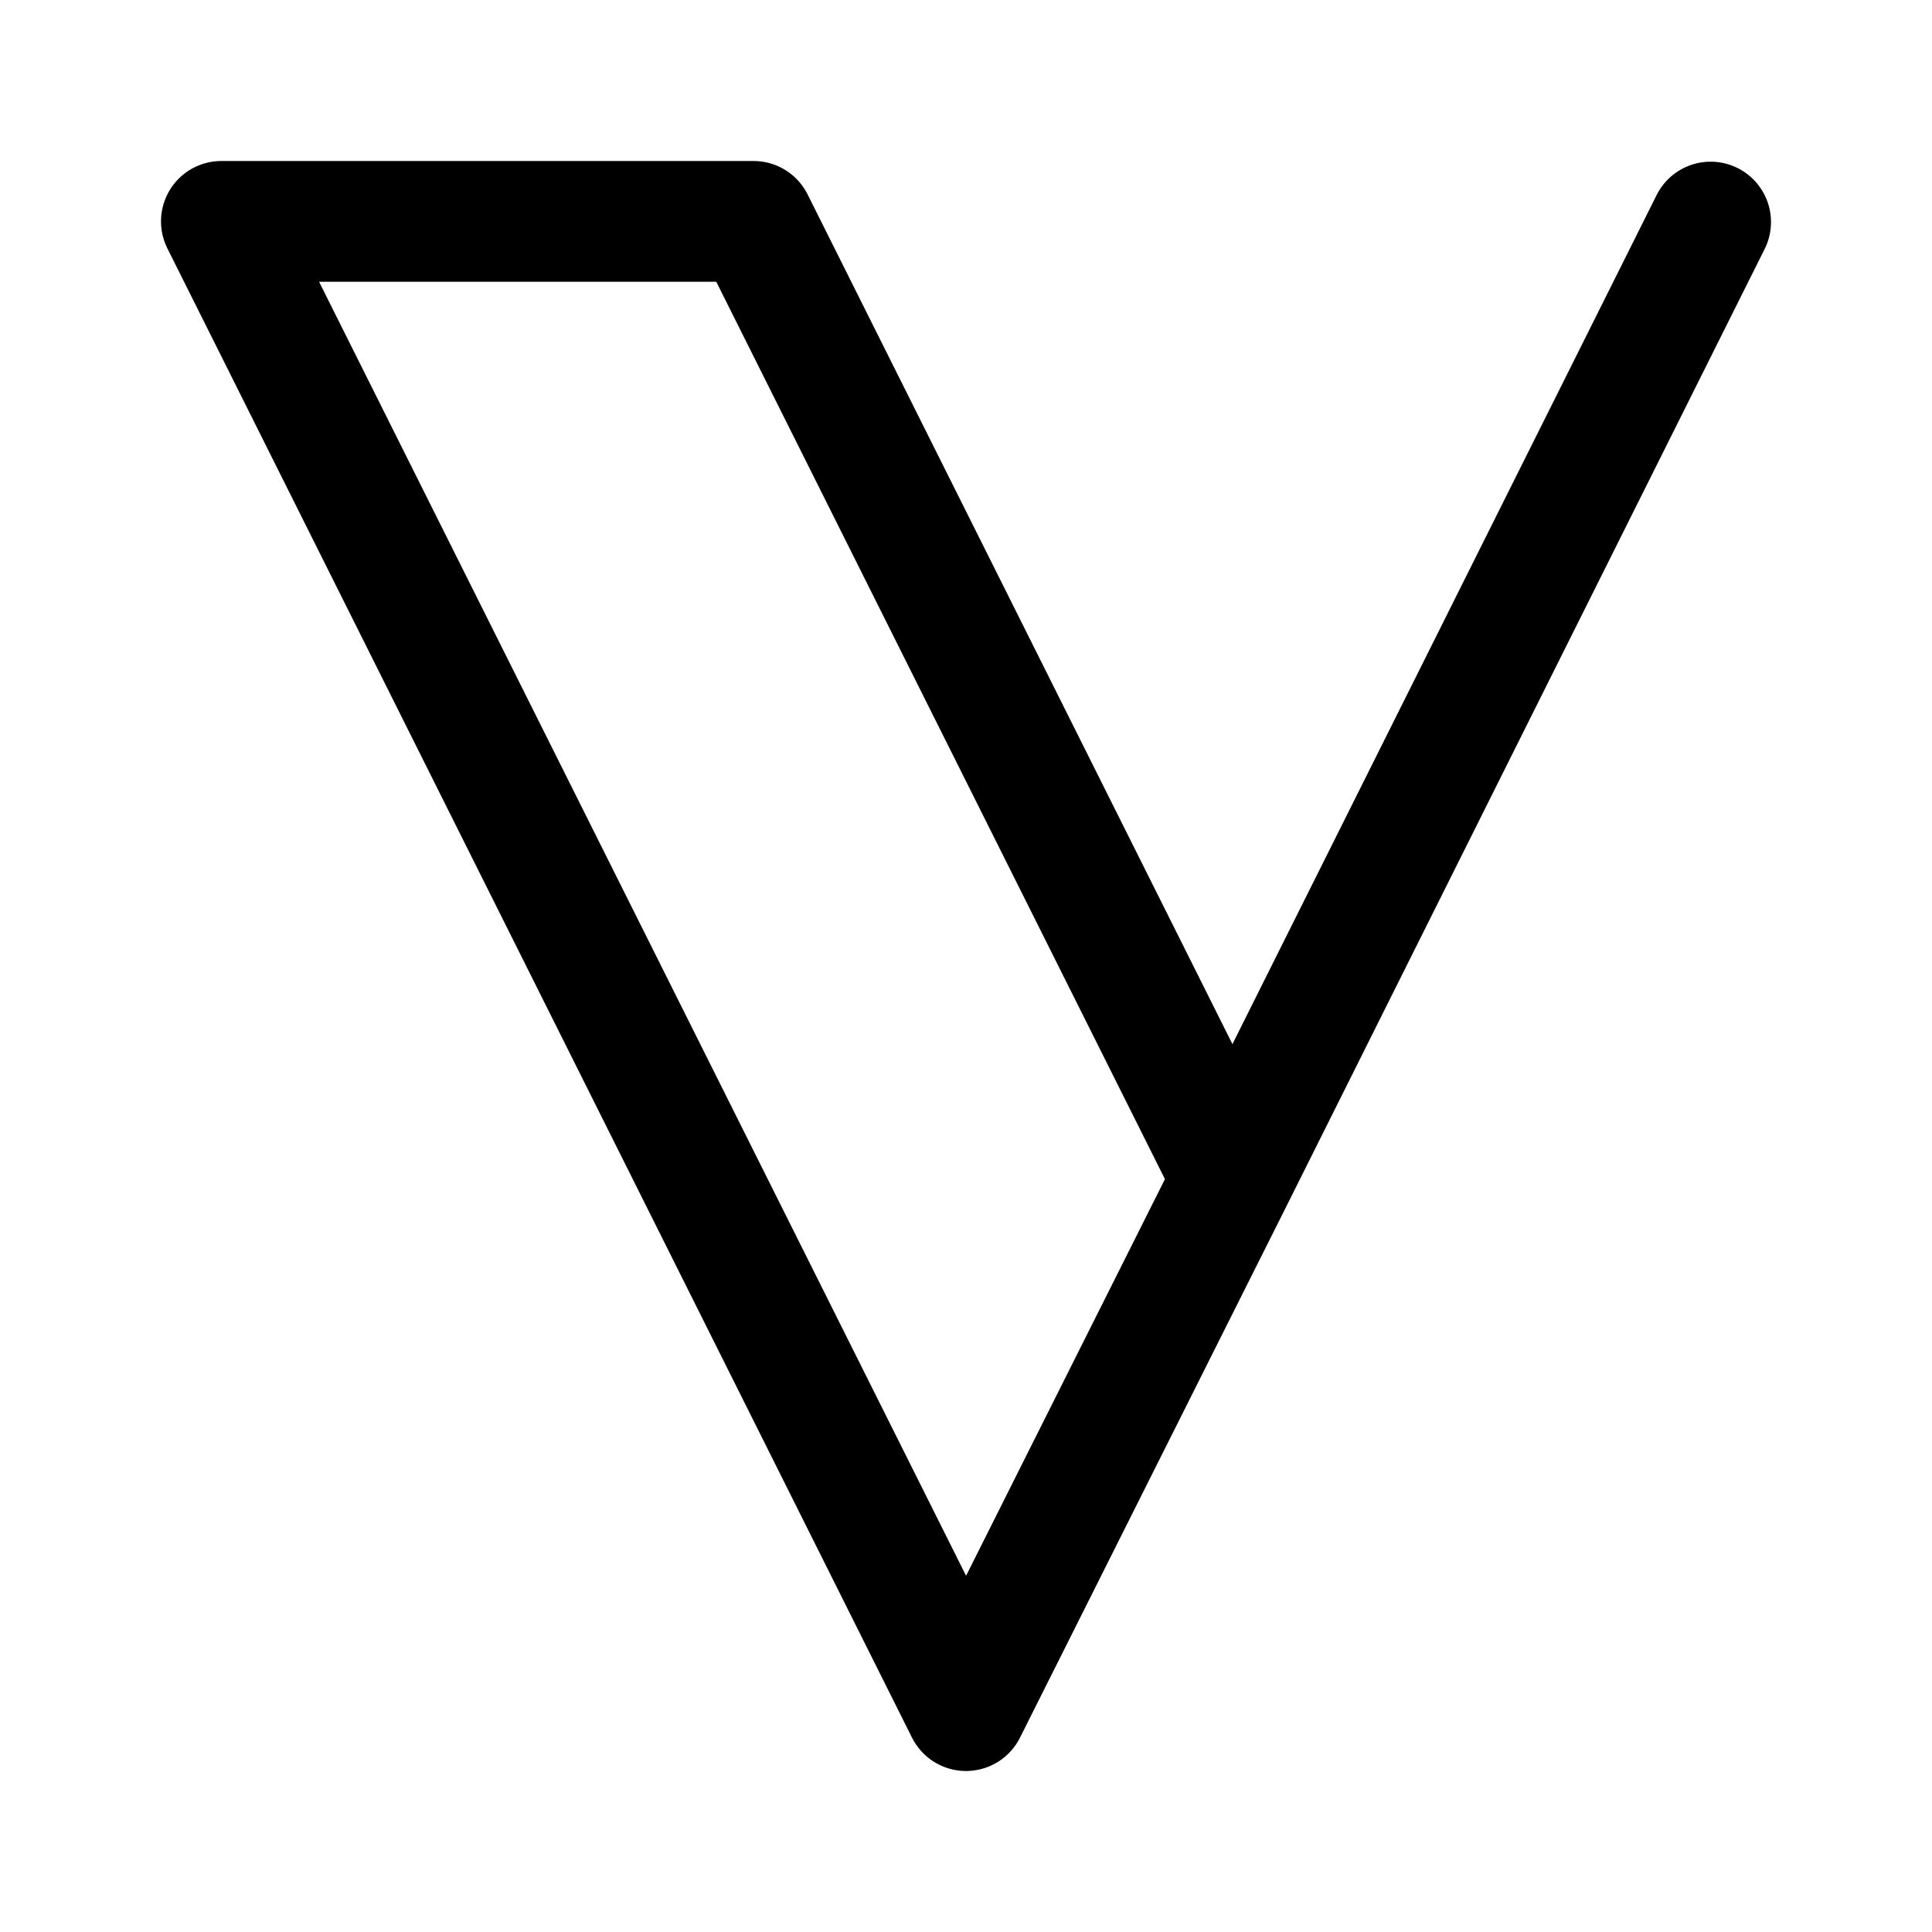
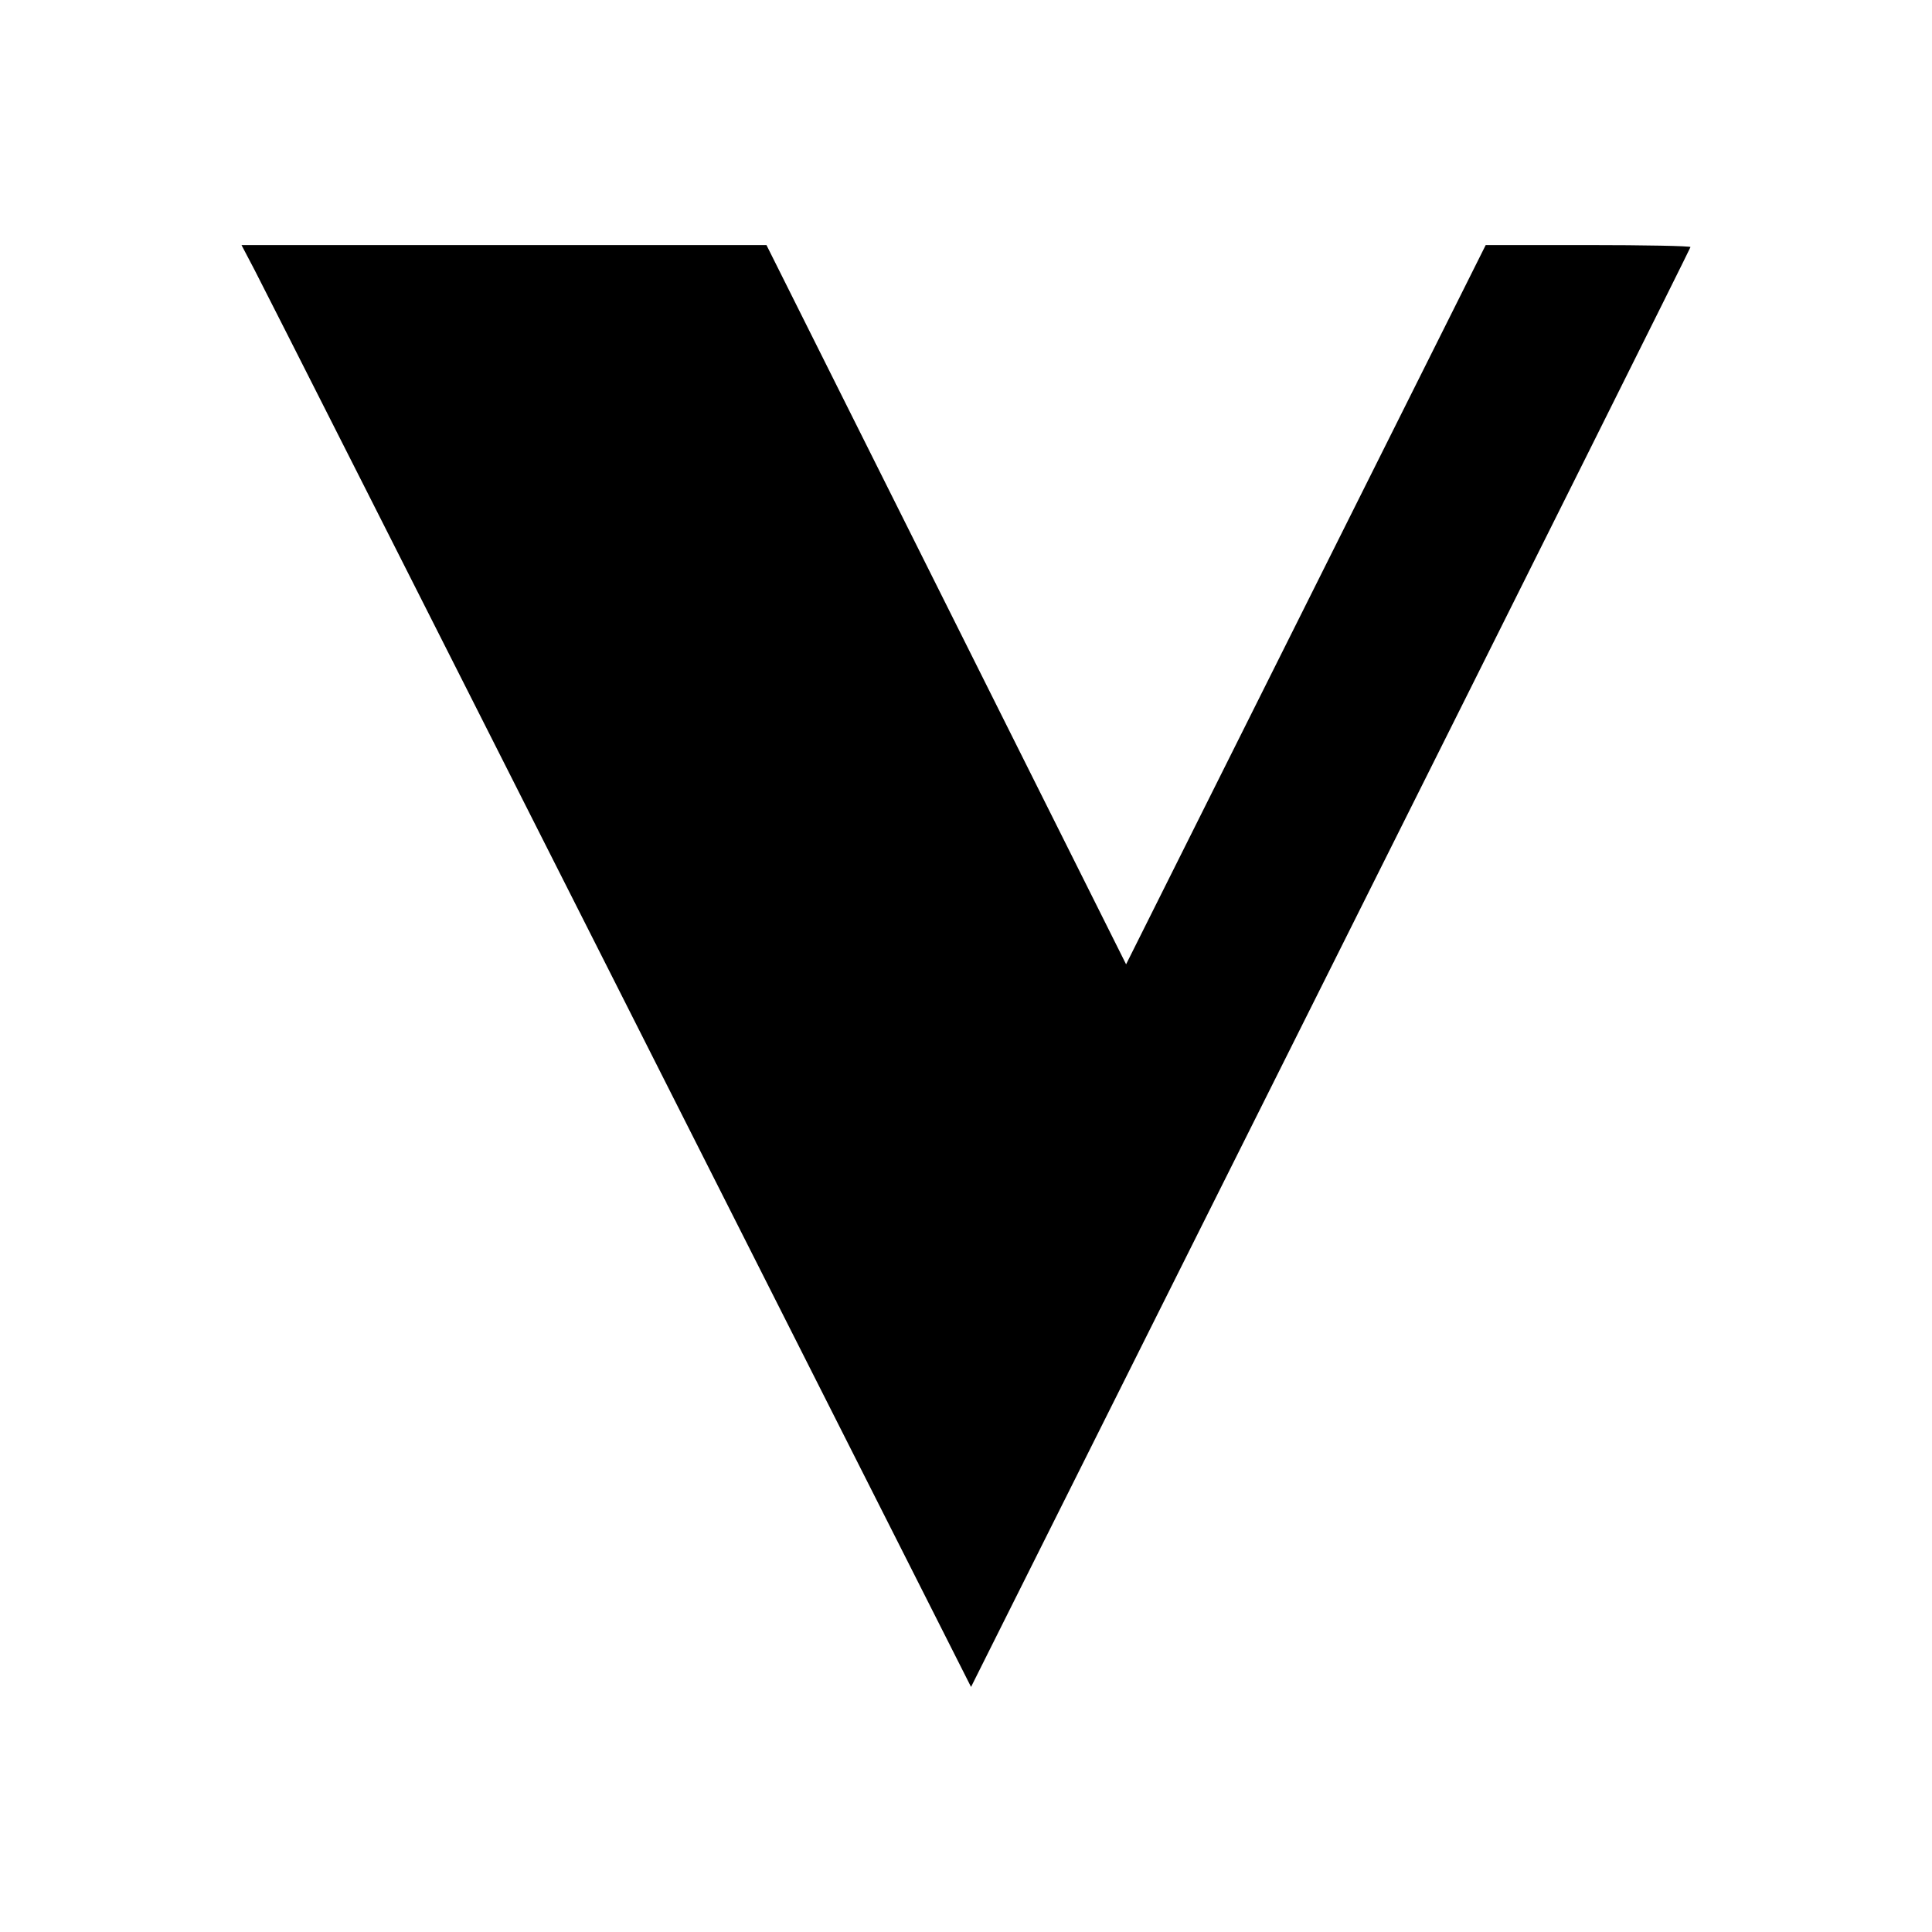
- <svg xmlns="http://www.w3.org/2000/svg" width="192" height="192" fill="none" viewBox="0 0 192 192">
-   <path stroke="#000" stroke-linecap="round" stroke-linejoin="round" stroke-width="12" d="m170 22.068-47.52 95.118m0 0L74.889 22H22l74 148z" />
+ <svg xmlns="http://www.w3.org/2000/svg" viewBox="0 0 192 192">
+   <path d="M25.293 26.816c.712 1.354 17.025 33.595 36.251 71.646l34.957 69.184 35.742-71.446c19.658-39.296 35.748-71.537 35.757-71.647.006-.109-4.568-.199-10.169-.199h-10.183l-17.869 35.739-17.869 35.739-17.87-35.739L76.17 24.354H24l1.293 2.463" />
</svg>
